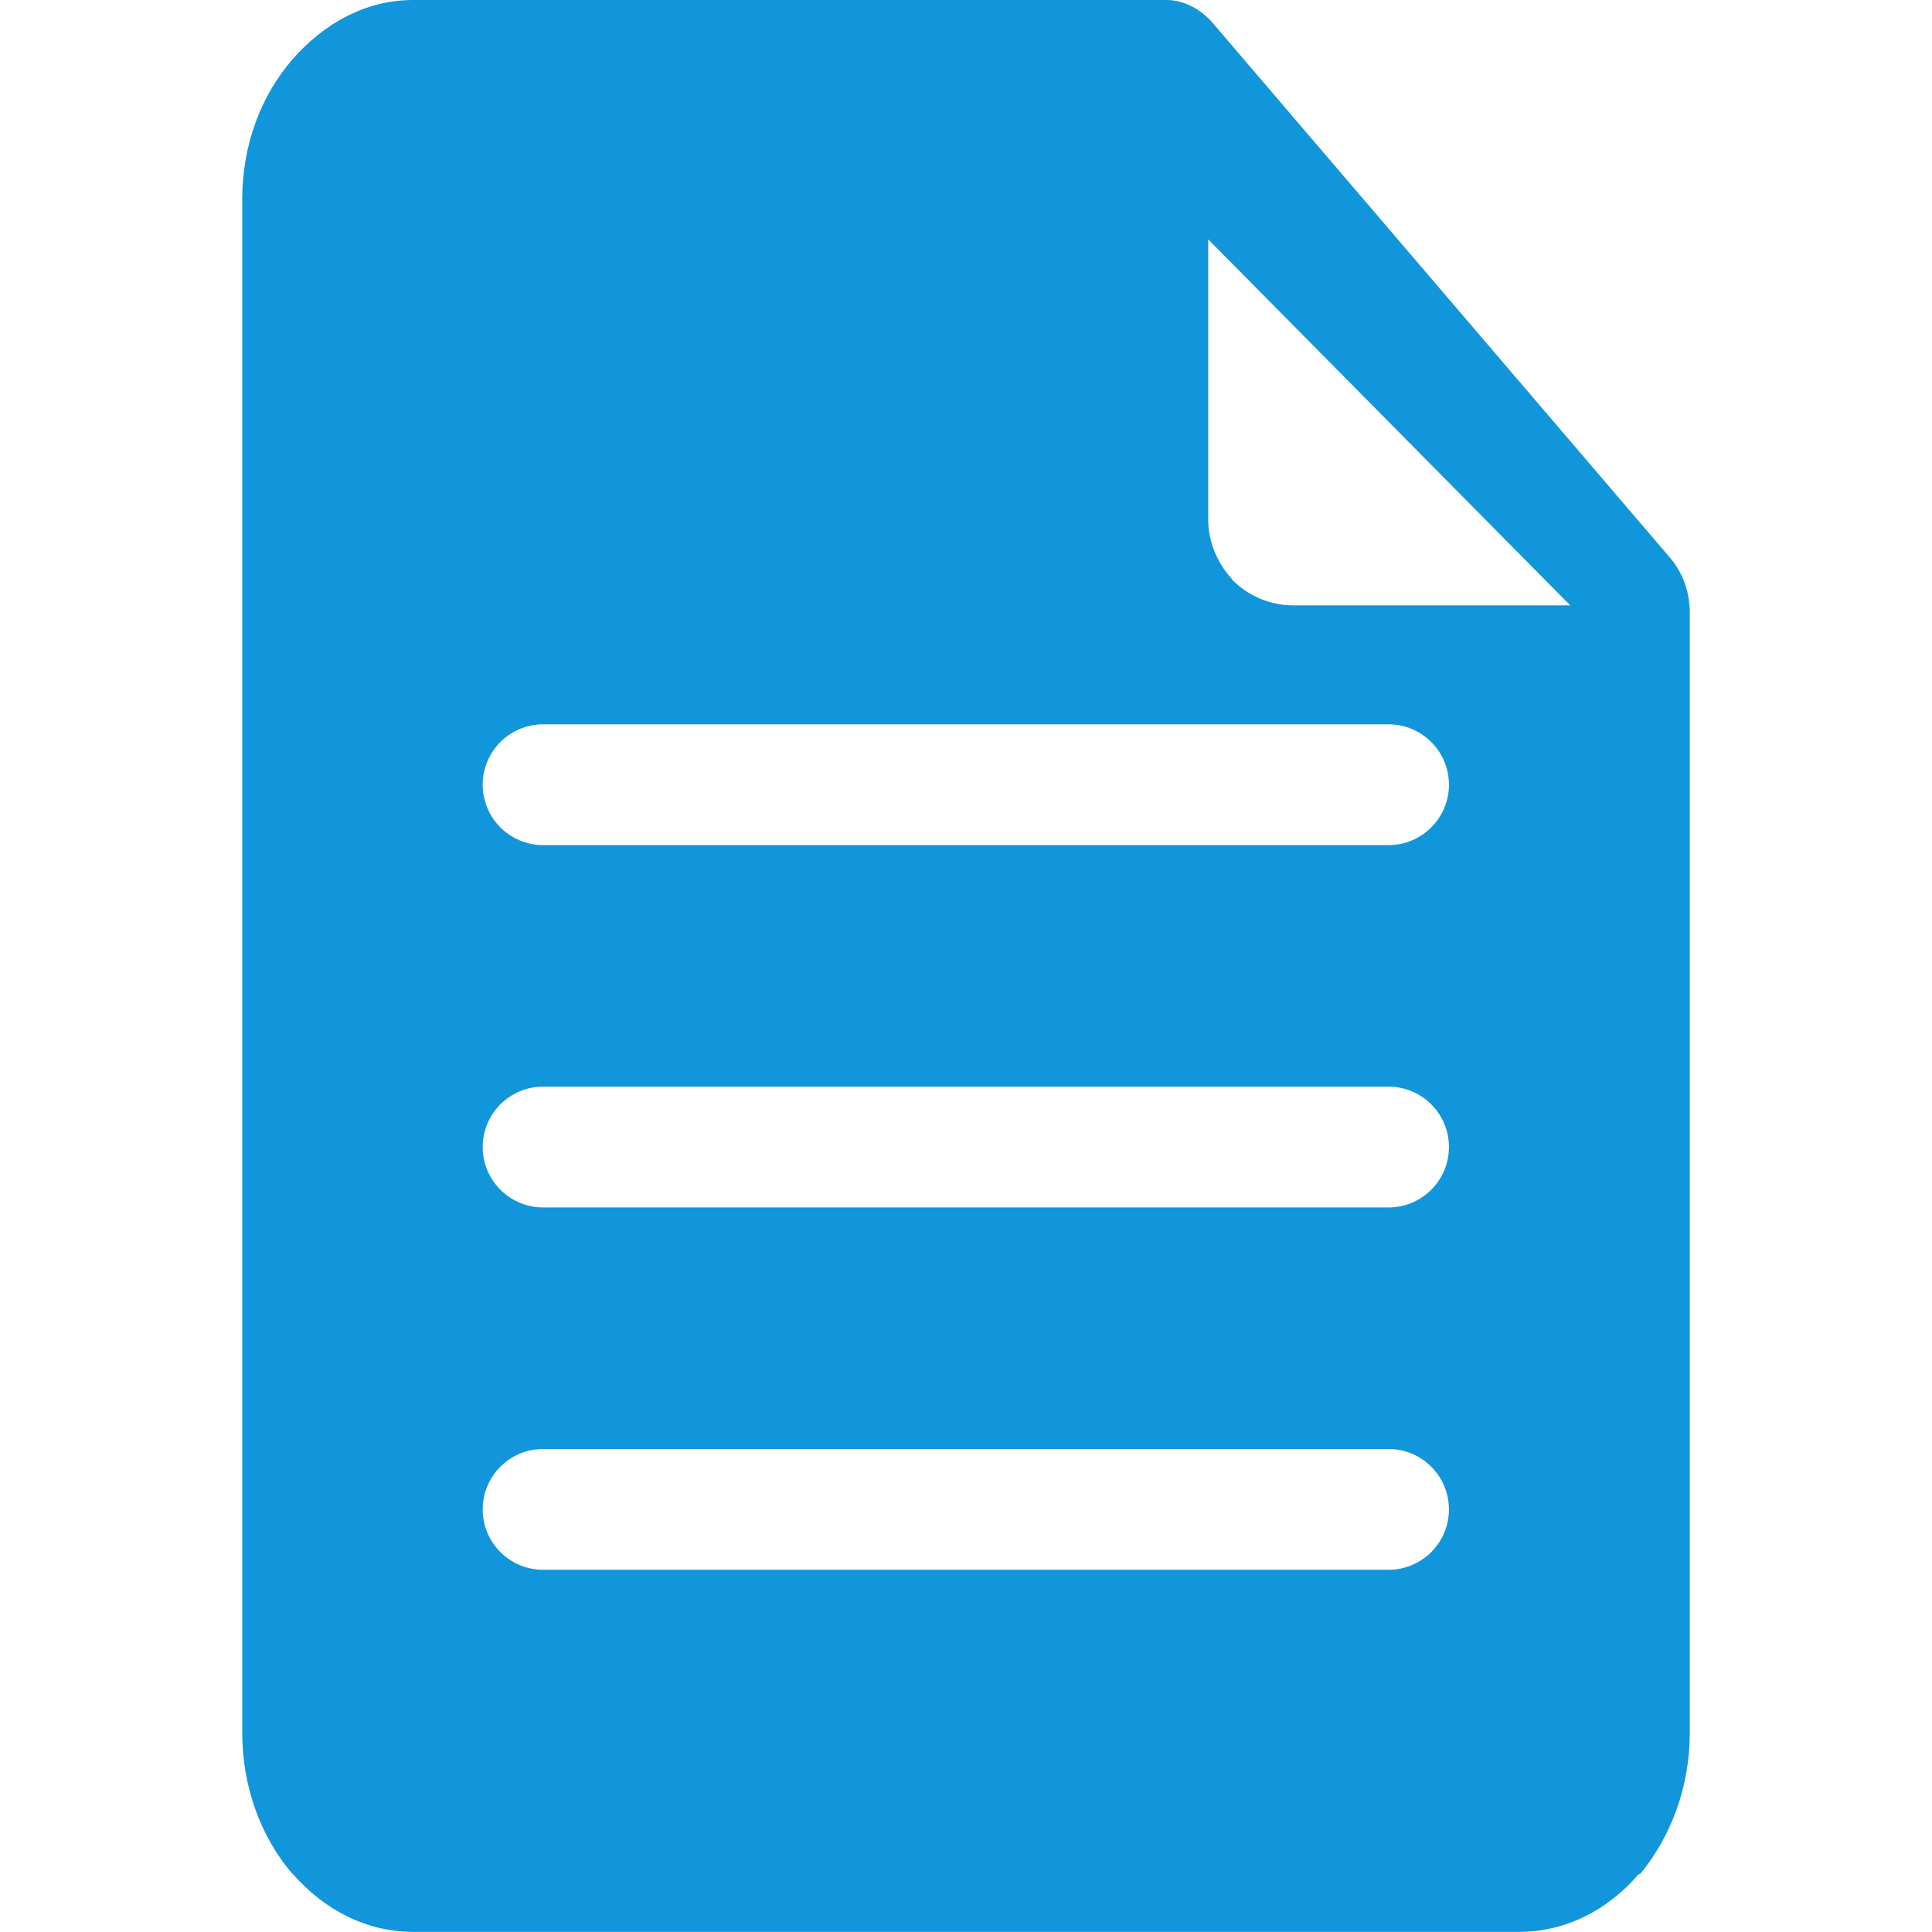
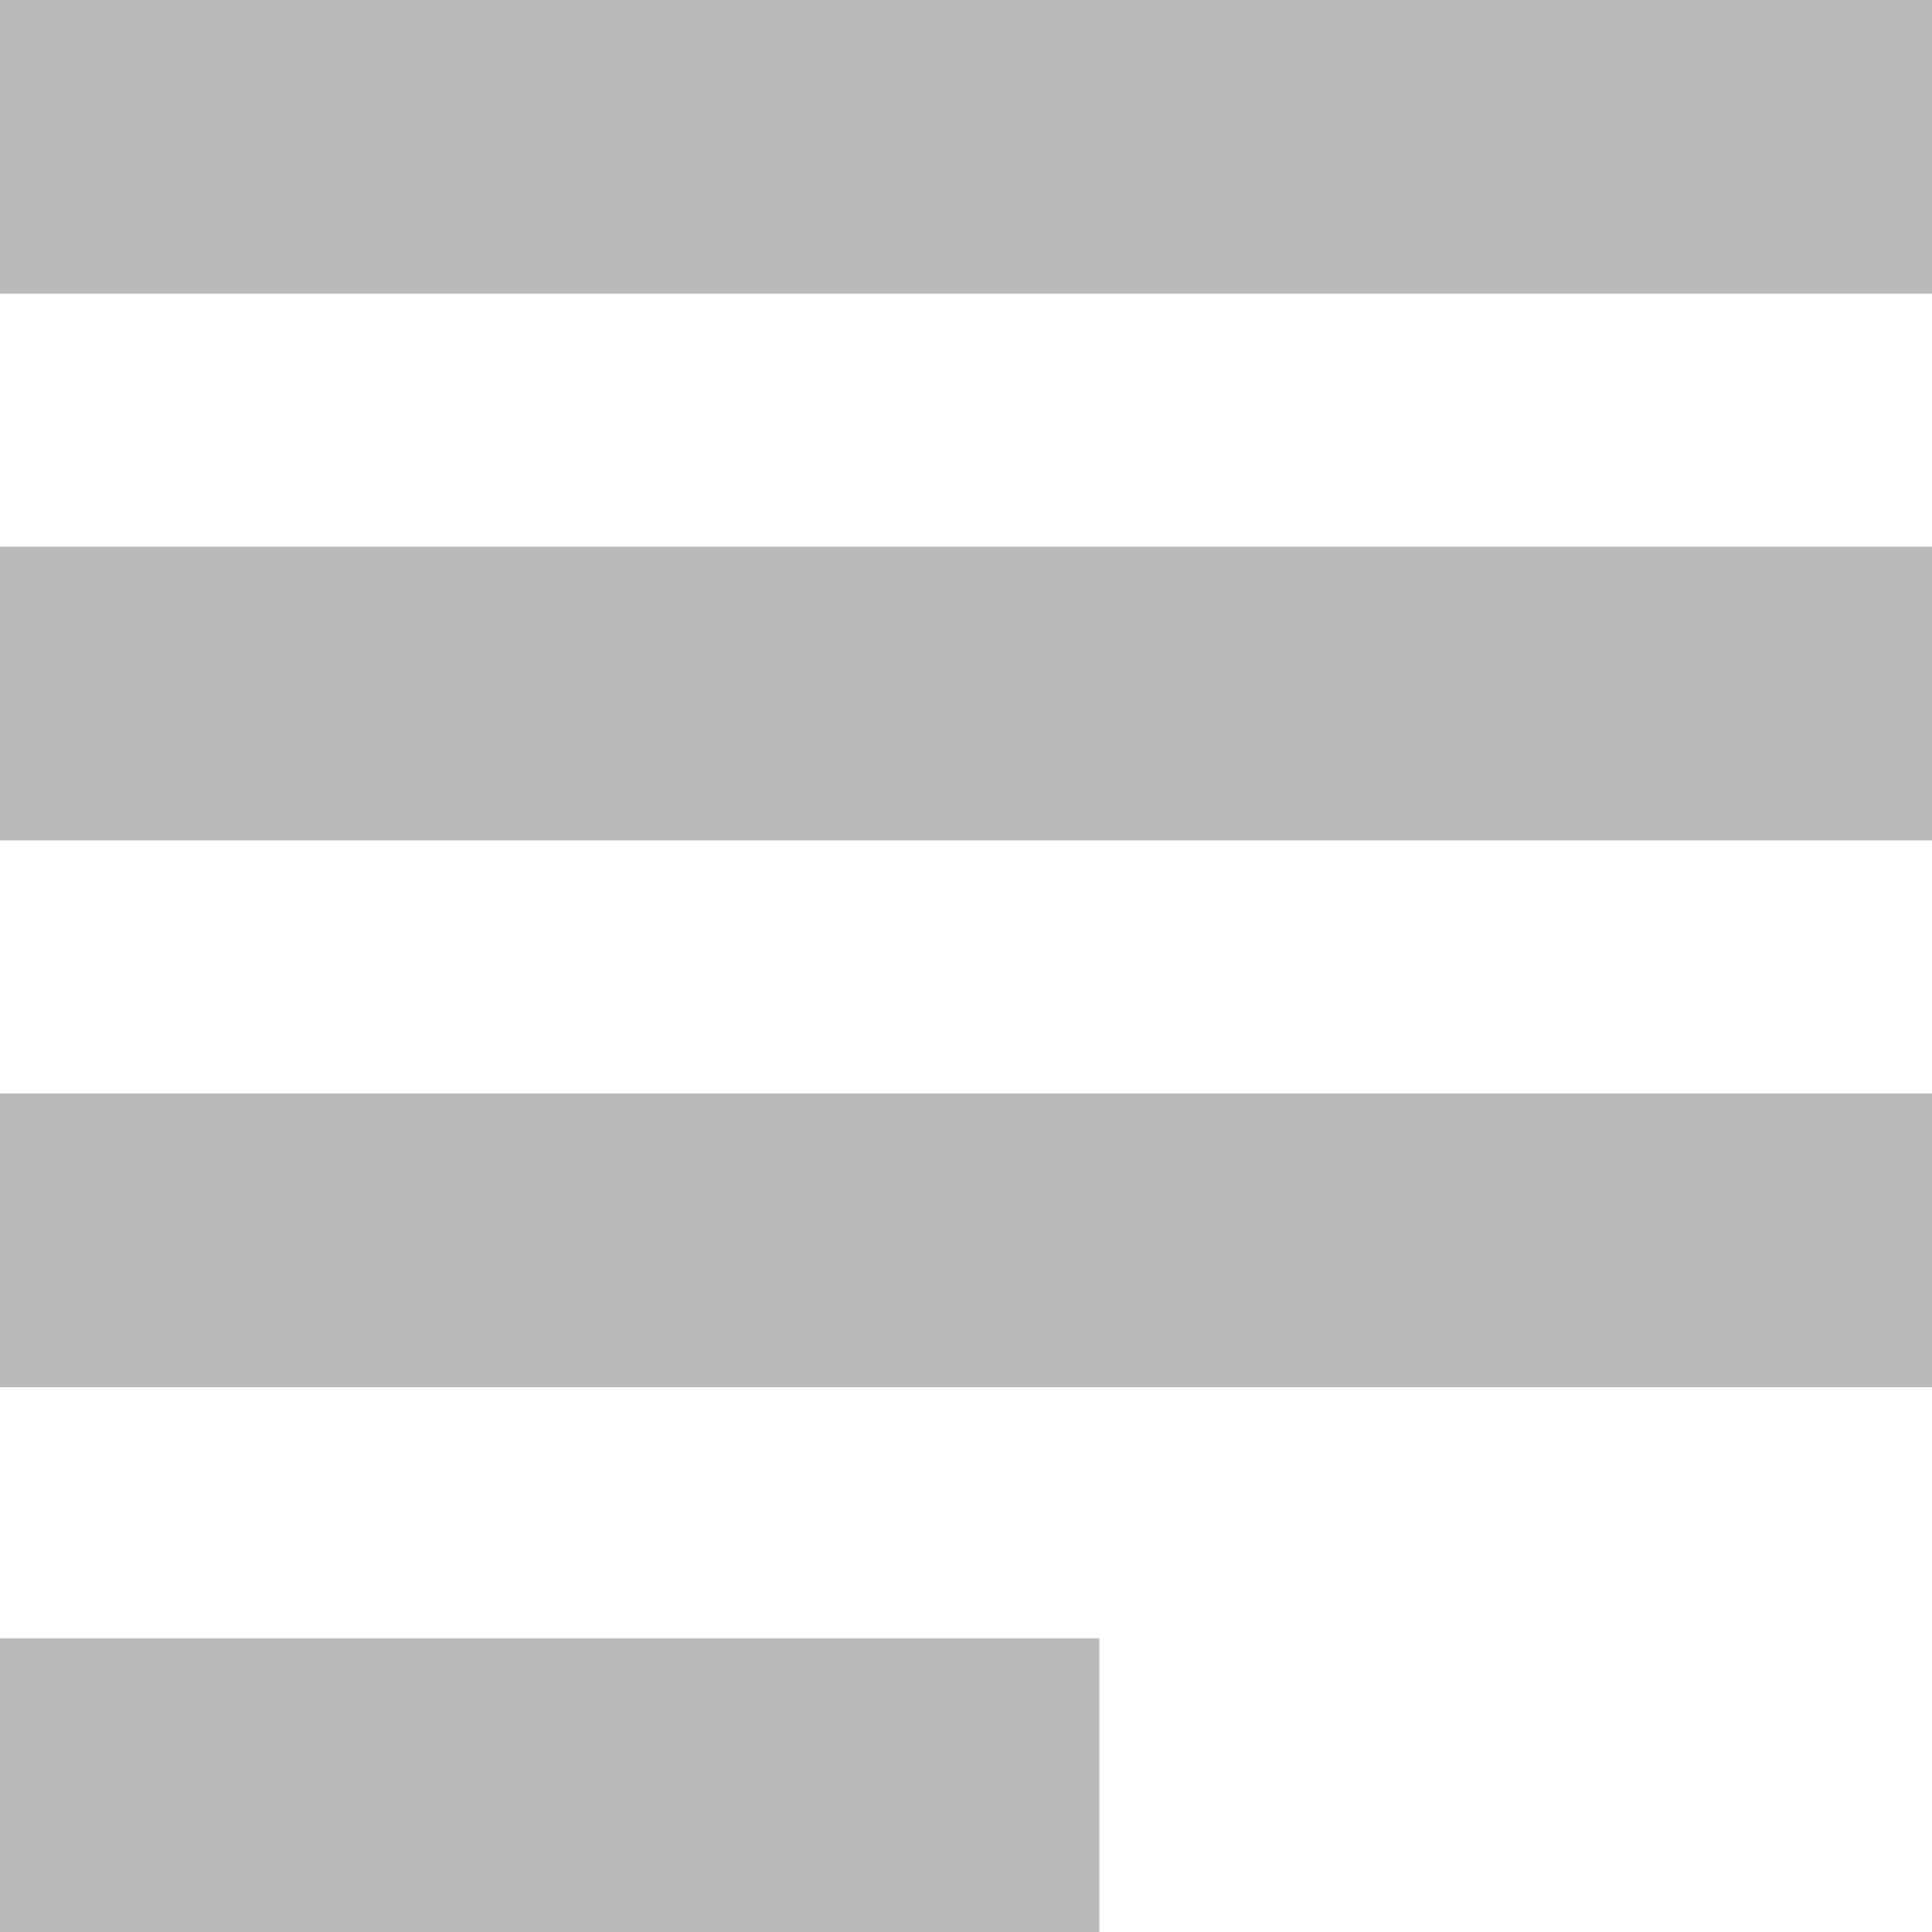
- <svg xmlns="http://www.w3.org/2000/svg" t="1644902641776" class="icon" viewBox="0 0 1024 1024" version="1.1" p-id="34198" width="200" height="200">
+ <svg xmlns="http://www.w3.org/2000/svg" t="1646817472395" class="icon" viewBox="0 0 1024 1024" version="1.1" p-id="5923" width="200" height="200">
  <defs>
    <style type="text/css" />
  </defs>
-   <path d="M869.561 992.952l-0.448 0.256-0.768 0.32c-16.004 18.693-38.474 30.408-63.12 30.408l-586.387 0c-24.646 0-47.116-11.715-63.632-30.728l0-0.256-0.192 0.256C138.435 974.004 128.384 947.181 128.384 918.438L128.384 105.562c0-28.807 10.051-55.054 26.567-74.003C171.723 12.227 194.193 0 218.839 0l399.588 0c8.898 0 17.732 4.737 23.942 11.715l243.453 284.679c6.722 8.386 9.794 18.181 9.794 28.487l0 0.576 0 593.044C895.616 947.181 885.565 973.427 869.561 992.952zM287.848 832.016l448.112 0c17.668 0 32.008-14.34 32.008-32.008s-14.34-32.008-32.008-32.008l-448.112 0c-17.668 0-32.008 14.34-32.008 32.008S270.18 832.016 287.848 832.016zM287.848 639.968l448.112 0c17.668 0 32.008-14.34 32.008-32.008 0-17.668-14.34-32.008-32.008-32.008l-448.112 0c-17.668 0-32.008 14.34-32.008 32.008C255.84 625.628 270.18 639.968 287.848 639.968zM287.848 383.904c-17.668 0-32.008 14.34-32.008 32.008s14.34 32.008 32.008 32.008l448.112 0c17.668 0 32.008-14.34 32.008-32.008s-14.34-32.008-32.008-32.008L287.848 383.904zM640.384 126.88l0 148.709c0 11.651 4.993 22.918 12.035 30.664L653.315 307.469c8.258 8.322 19.717 13.379 32.072 13.379l146.853 0L640.384 126.88z" p-id="34199" fill="#1296db" />
+   <path d="M0 868.352h582.656V1024H0V868.352m0-578.56h1024v155.648H0V289.792zM0 0h1024v155.648H0V0z m0 579.584h1024v155.648H0V579.584z" fill="#BABABA" p-id="5924" />
</svg>
